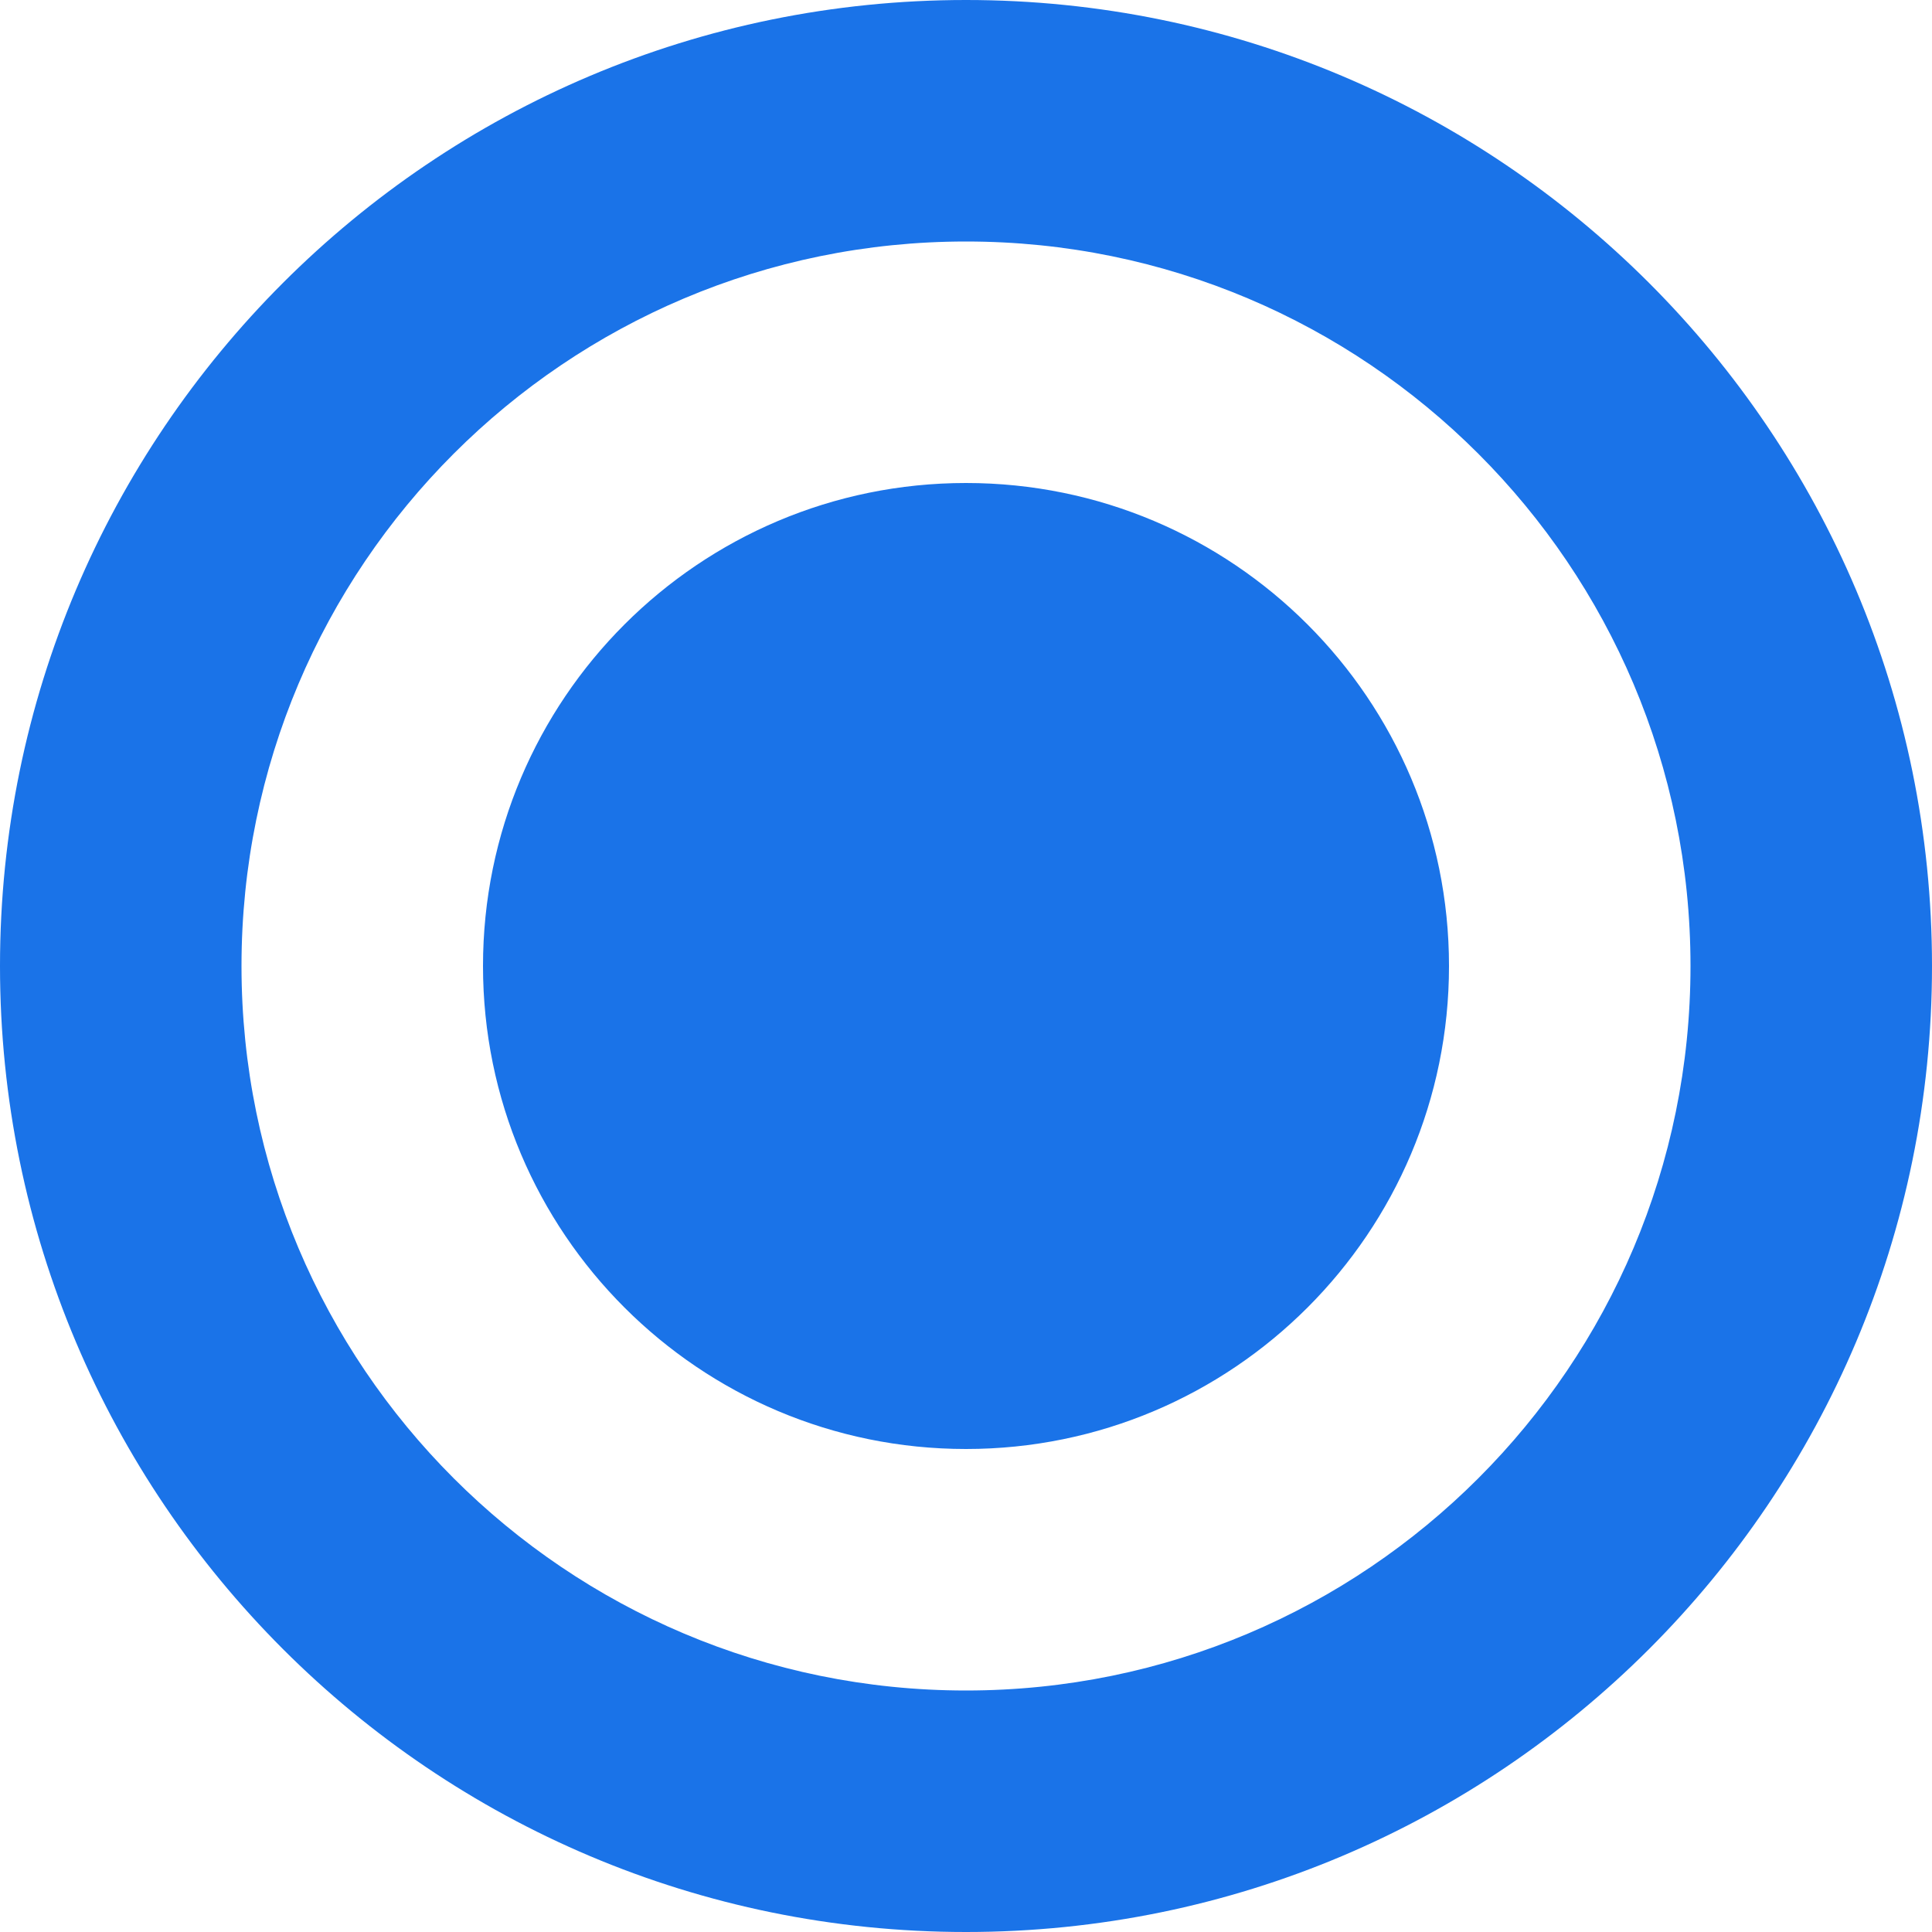
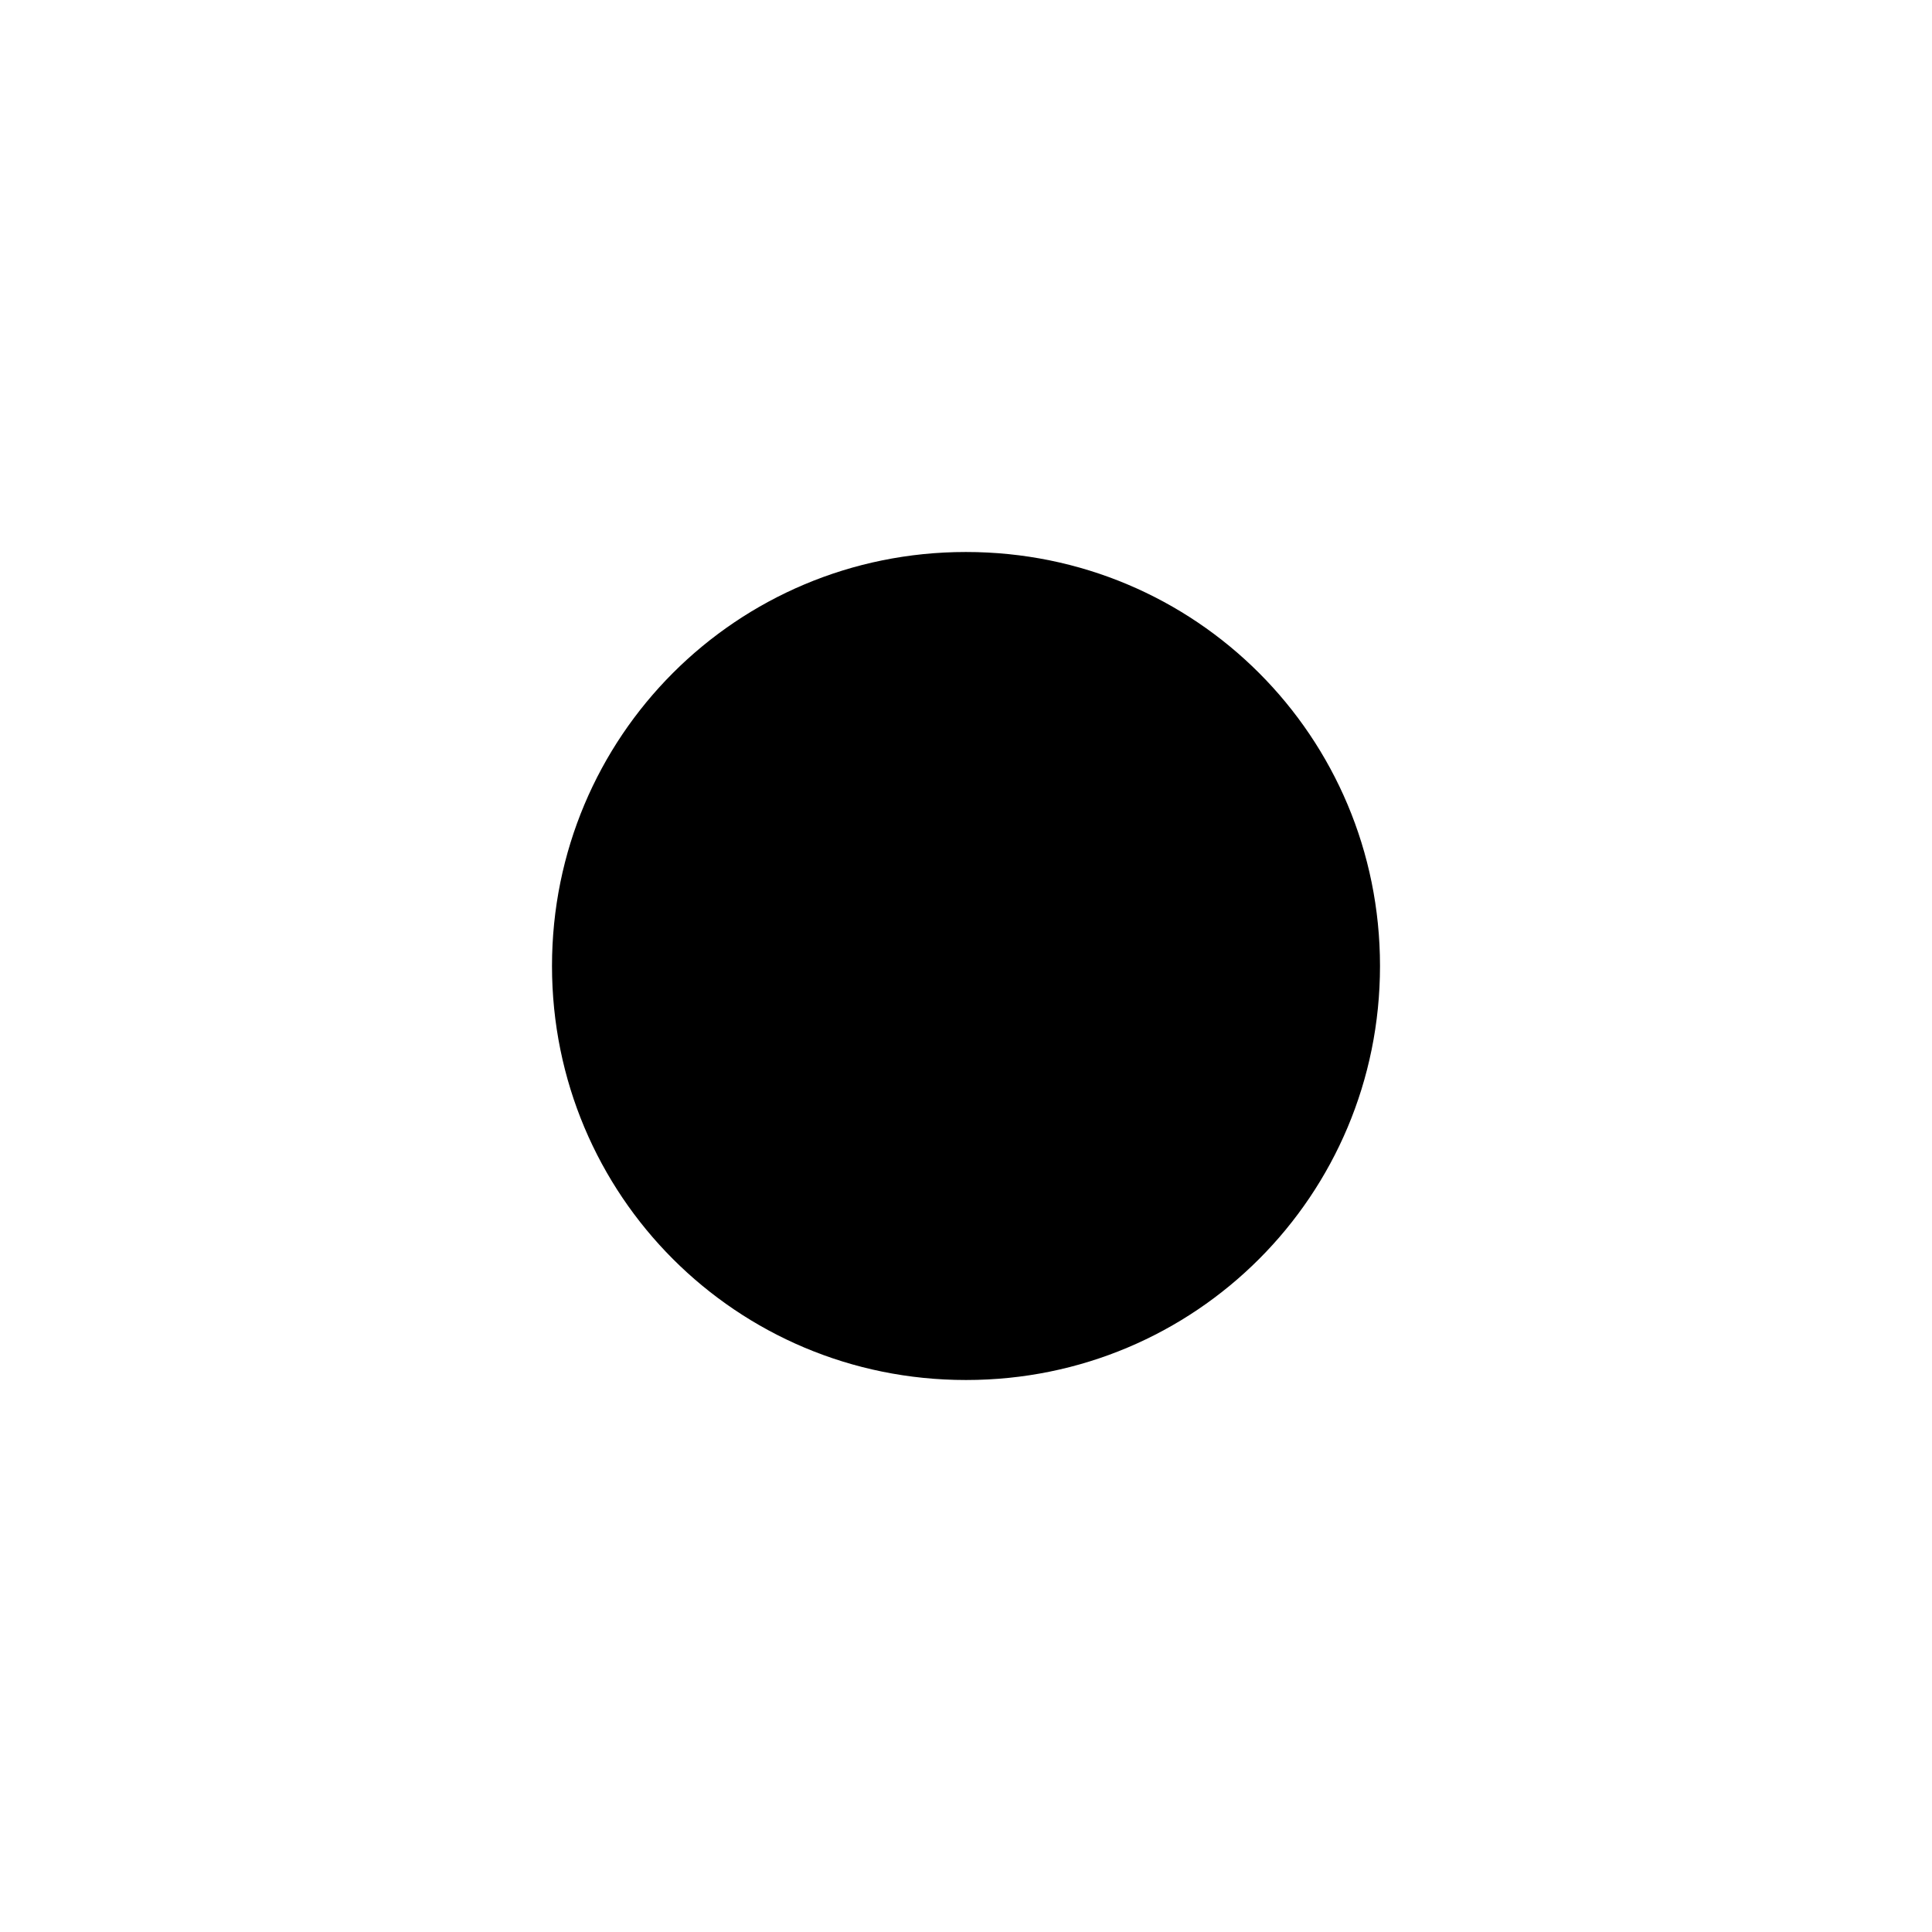
- <svg xmlns="http://www.w3.org/2000/svg" width="16" height="16" version="1.1" viewBox="0 0 16 16">
-   <path d="m8 0a8 8 0 0 0-8 8 8 8 0 0 0 8 8 8 8 0 0 0 8-8 8 8 0 0 0-8-8zm0 2a6 6 0 0 1 6 6 6 6 0 0 1-6 6 6 6 0 0 1-6-6 6 6 0 0 1 6-6zm0 2a4 4 0 0 0-4 4 4 4 0 0 0 4 4 4 4 0 0 0 4-4 4 4 0 0 0-4-4z" fill="#1a73e8" />
+ <svg xmlns="http://www.w3.org/2000/svg" width="14" height="14" version="1.1" viewBox="0 0 14 14" id="svg4">
+   <defs id="defs8" />
+   <path d="m 6.998,4 h 0.003 C 8.663,4 10,5.338 10,7 c 0,1.662 -1.337,3 -2.998,3 H 6.998 C 5.337,10 4,8.662 4,7 4,5.338 5.337,4 6.998,4 Z" id="path219" style="fill:#000000" />
</svg>
